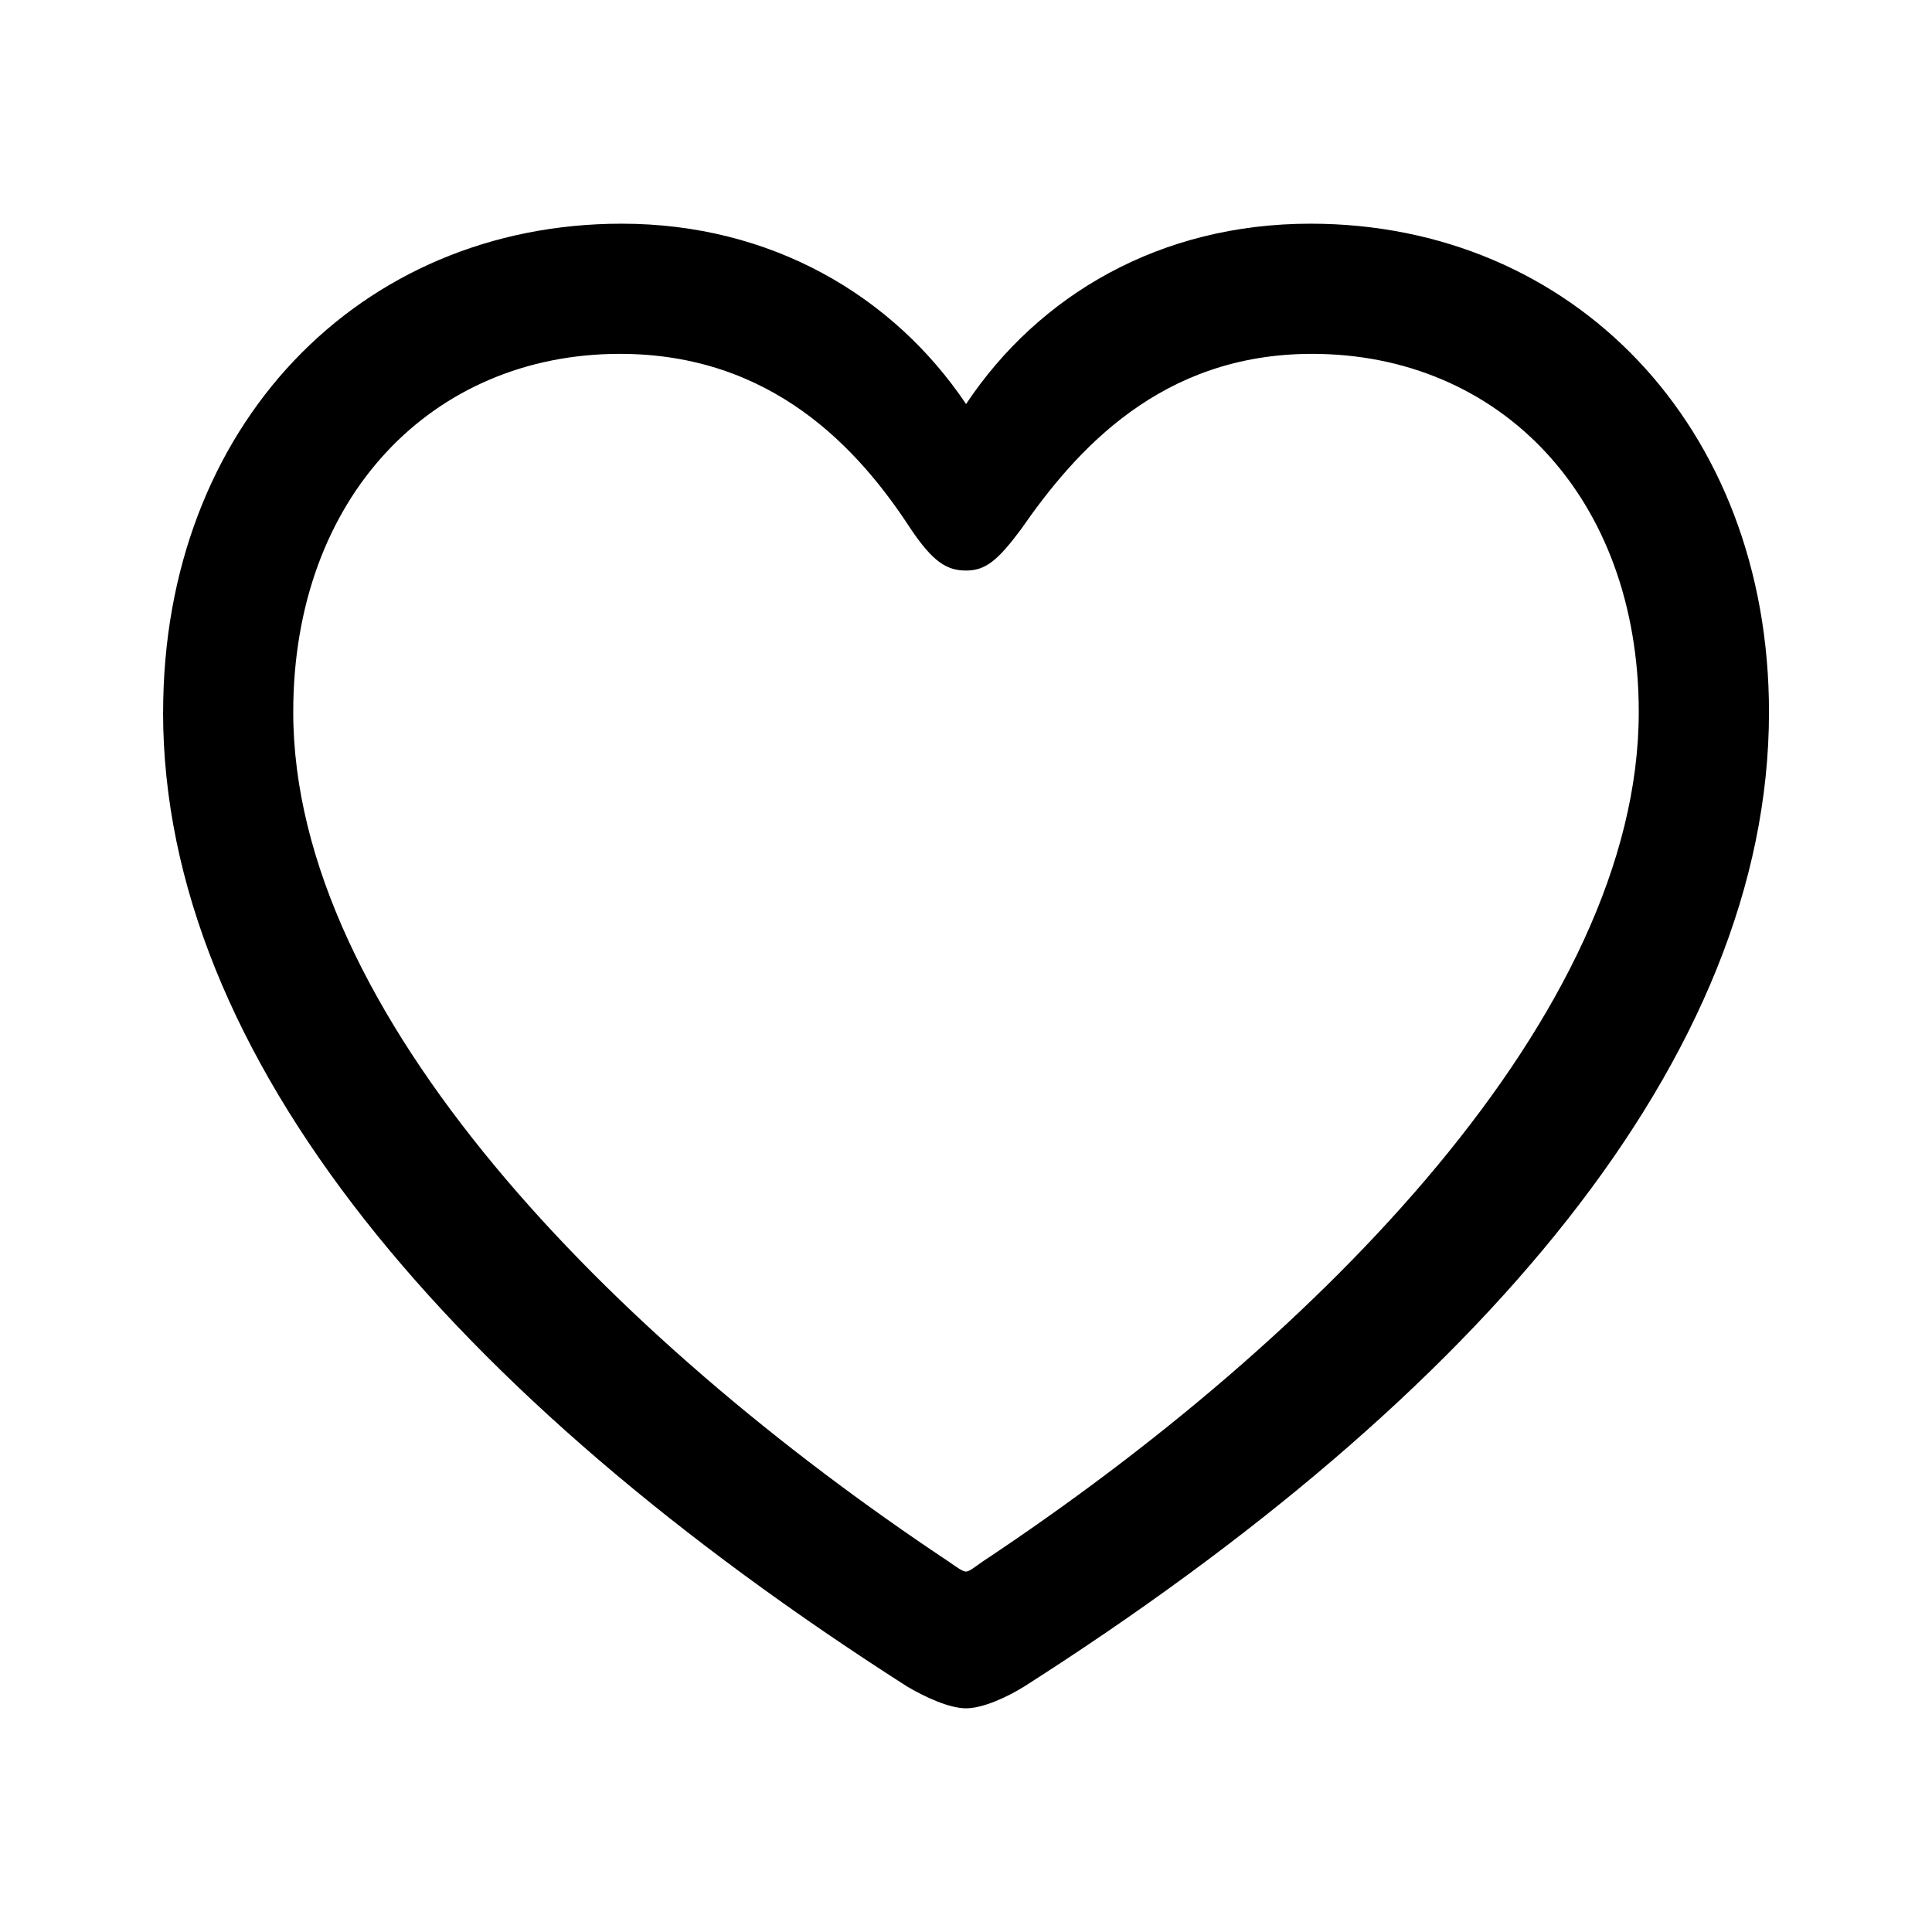
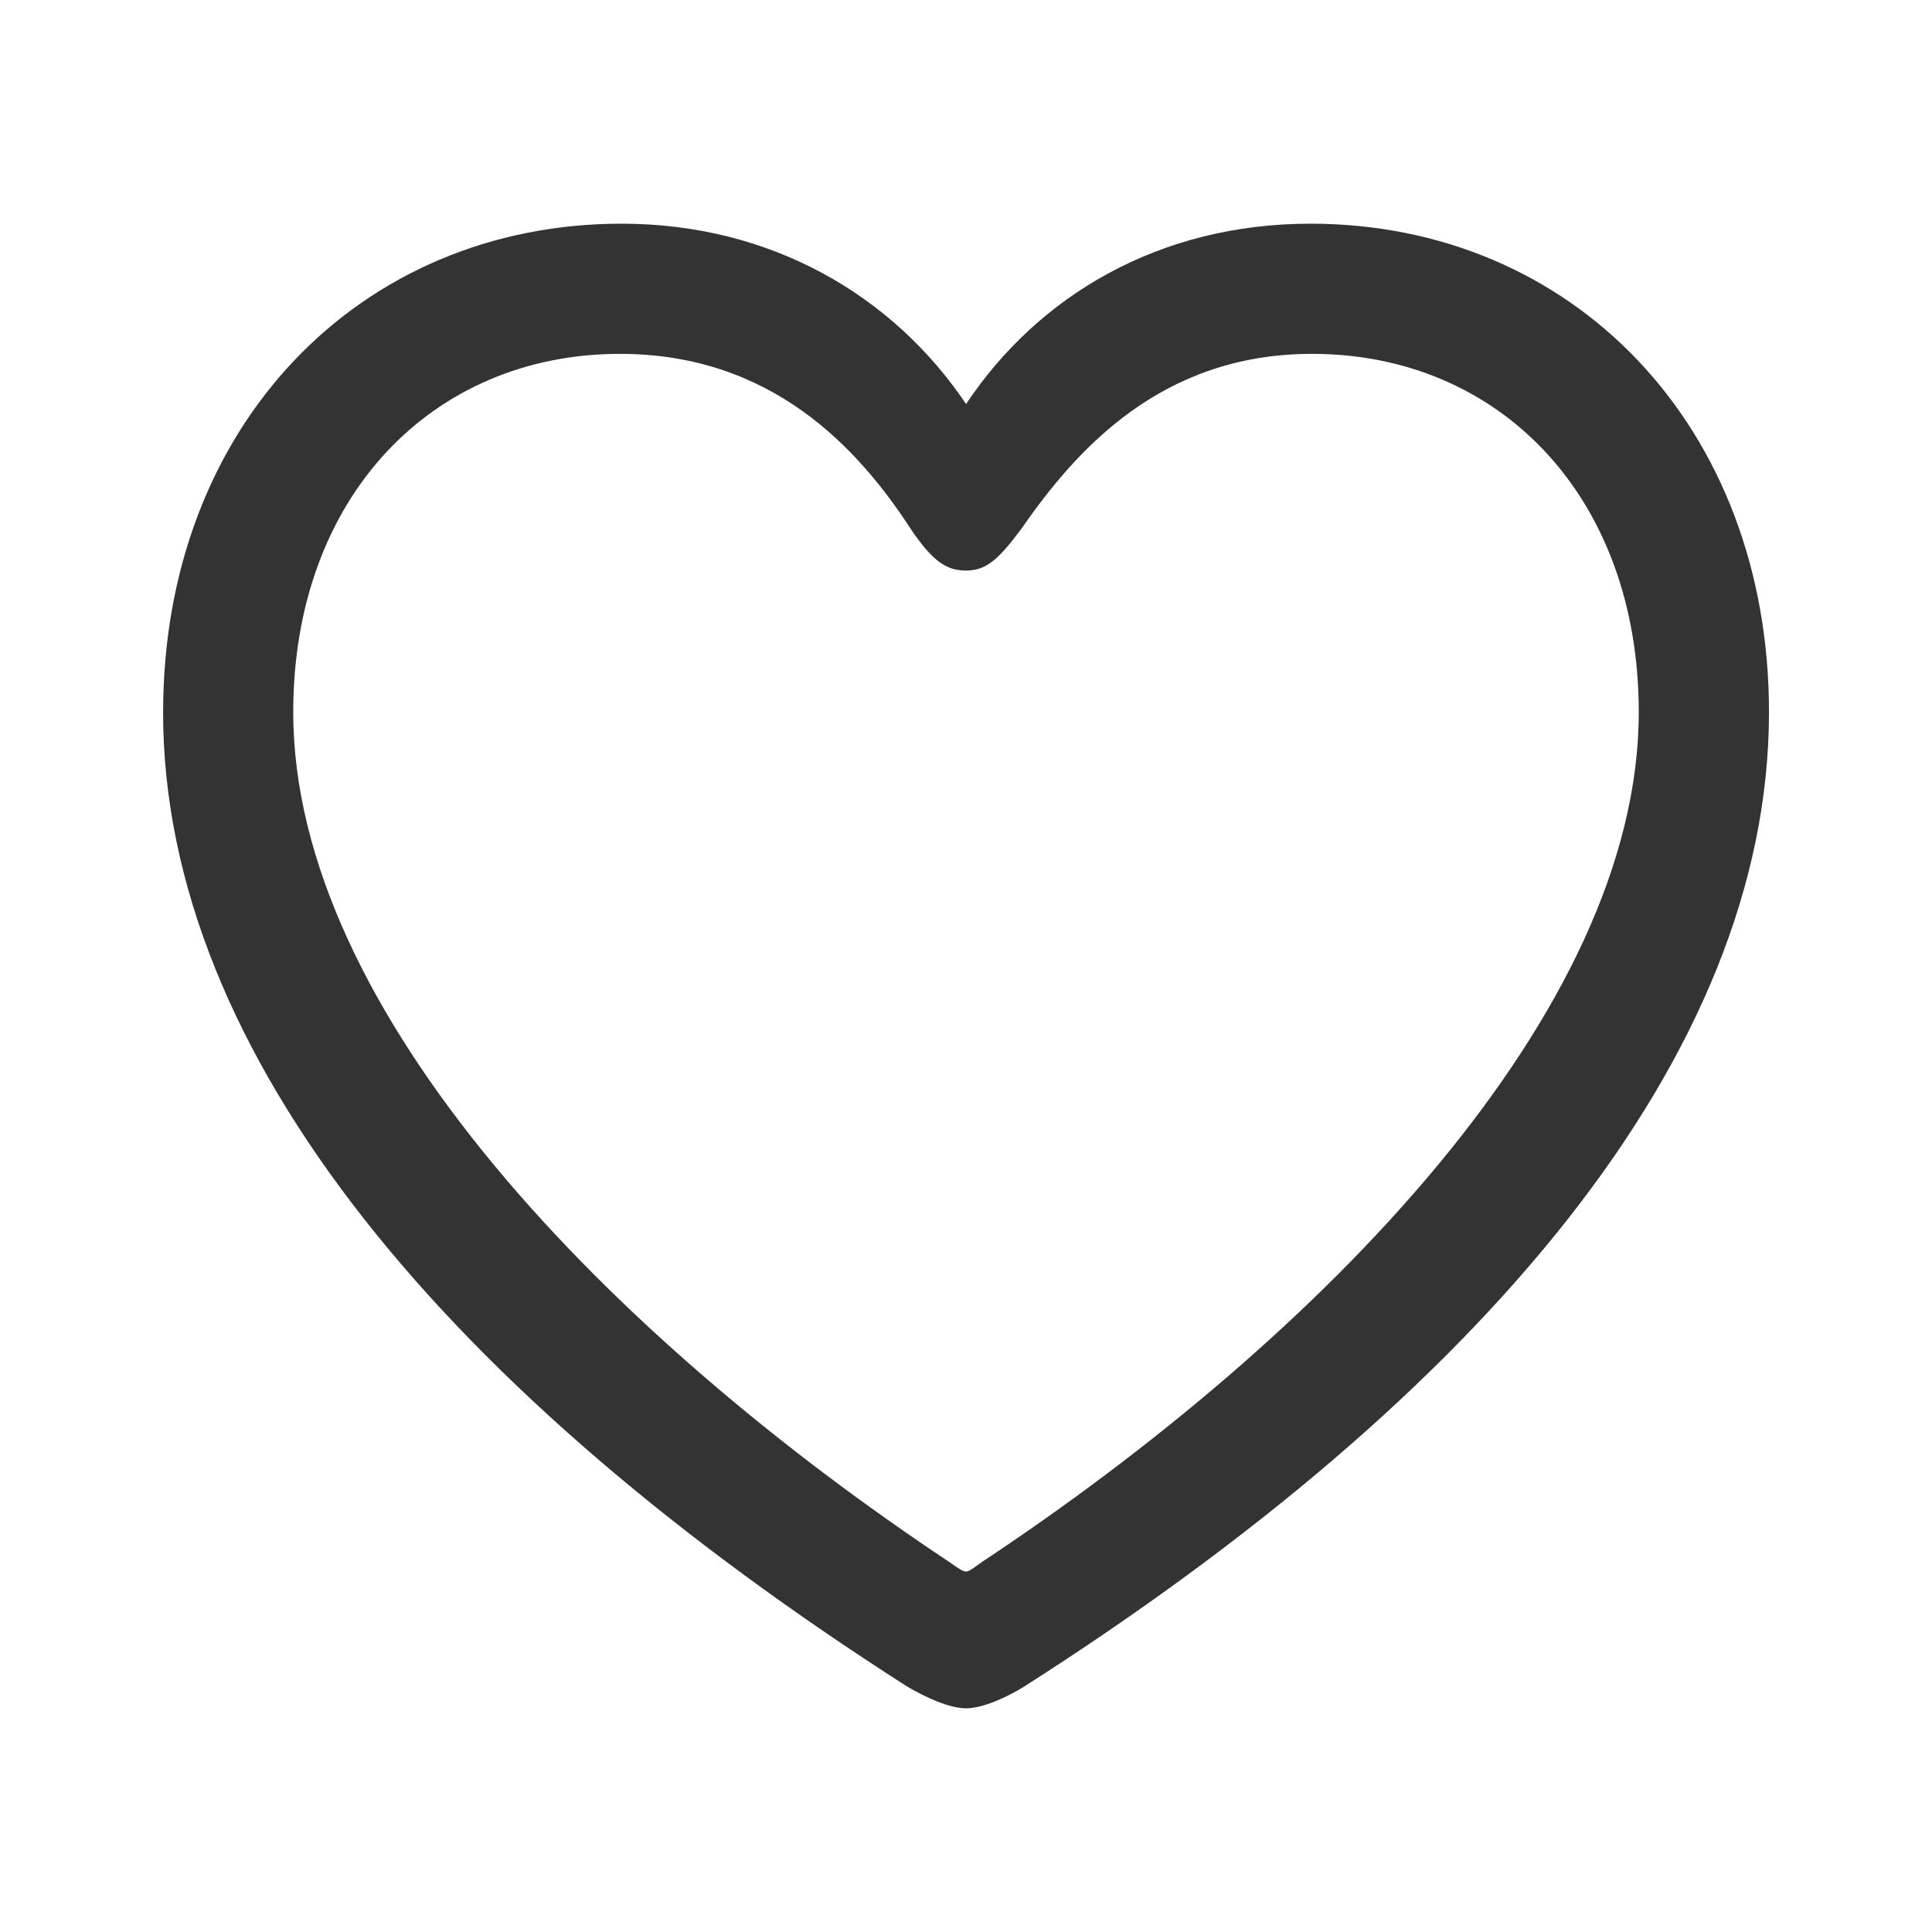
<svg xmlns="http://www.w3.org/2000/svg" t="1589685954141" class="icon" viewBox="0 0 1024 1024" version="1.1" p-id="2310" width="200" height="200">
  <defs>
    <style type="text/css" />
  </defs>
-   <path d="M86.432 377.408c0 182.592 153.024 362.144 394.304 516.448 9.44 5.568 22.304 11.584 31.296 11.584s21.856-5.984 30.88-11.584C784.608 739.552 937.6 560 937.6 377.44c0-151.712-104.128-258.88-243.008-258.88-79.712 0-144 37.728-182.56 95.584-38.592-57.408-103.264-95.584-182.56-95.584-138.848 0-243.008 107.168-243.008 258.88z m68.992 0c0-113.984 73.696-189.856 173.152-189.856 80.576 0 126.432 50.144 154.272 92.992 11.584 17.12 18.88 21.856 29.152 21.856s16.704-5.152 29.152-21.856c29.12-42.016 74.144-92.992 154.272-92.992 99.424 0 173.152 75.84 173.152 189.856 0 159.424-168.416 331.296-348 450.4-4.288 3.008-6.848 5.152-8.576 5.152s-4.704-2.144-8.992-5.152C323.84 708.672 155.424 536.832 155.424 377.408z" p-id="2311" />
+   <path d="M86.432 377.408c0 182.592 153.024 362.144 394.304 516.448 9.44 5.568 22.304 11.584 31.296 11.584s21.856-5.984 30.88-11.584C784.608 739.552 937.6 560 937.6 377.44c0-151.712-104.128-258.88-243.008-258.88-79.712 0-144 37.728-182.56 95.584-38.592-57.408-103.264-95.584-182.56-95.584-138.848 0-243.008 107.168-243.008 258.88z m68.992 0c0-113.984 73.696-189.856 173.152-189.856 80.576 0 126.432 50.144 154.272 92.992 11.584 17.12 18.88 21.856 29.152 21.856s16.704-5.152 29.152-21.856c29.12-42.016 74.144-92.992 154.272-92.992 99.424 0 173.152 75.84 173.152 189.856 0 159.424-168.416 331.296-348 450.4-4.288 3.008-6.848 5.152-8.576 5.152s-4.704-2.144-8.992-5.152C323.84 708.672 155.424 536.832 155.424 377.408z" p-id="2311" fill="#333333" />
</svg>
